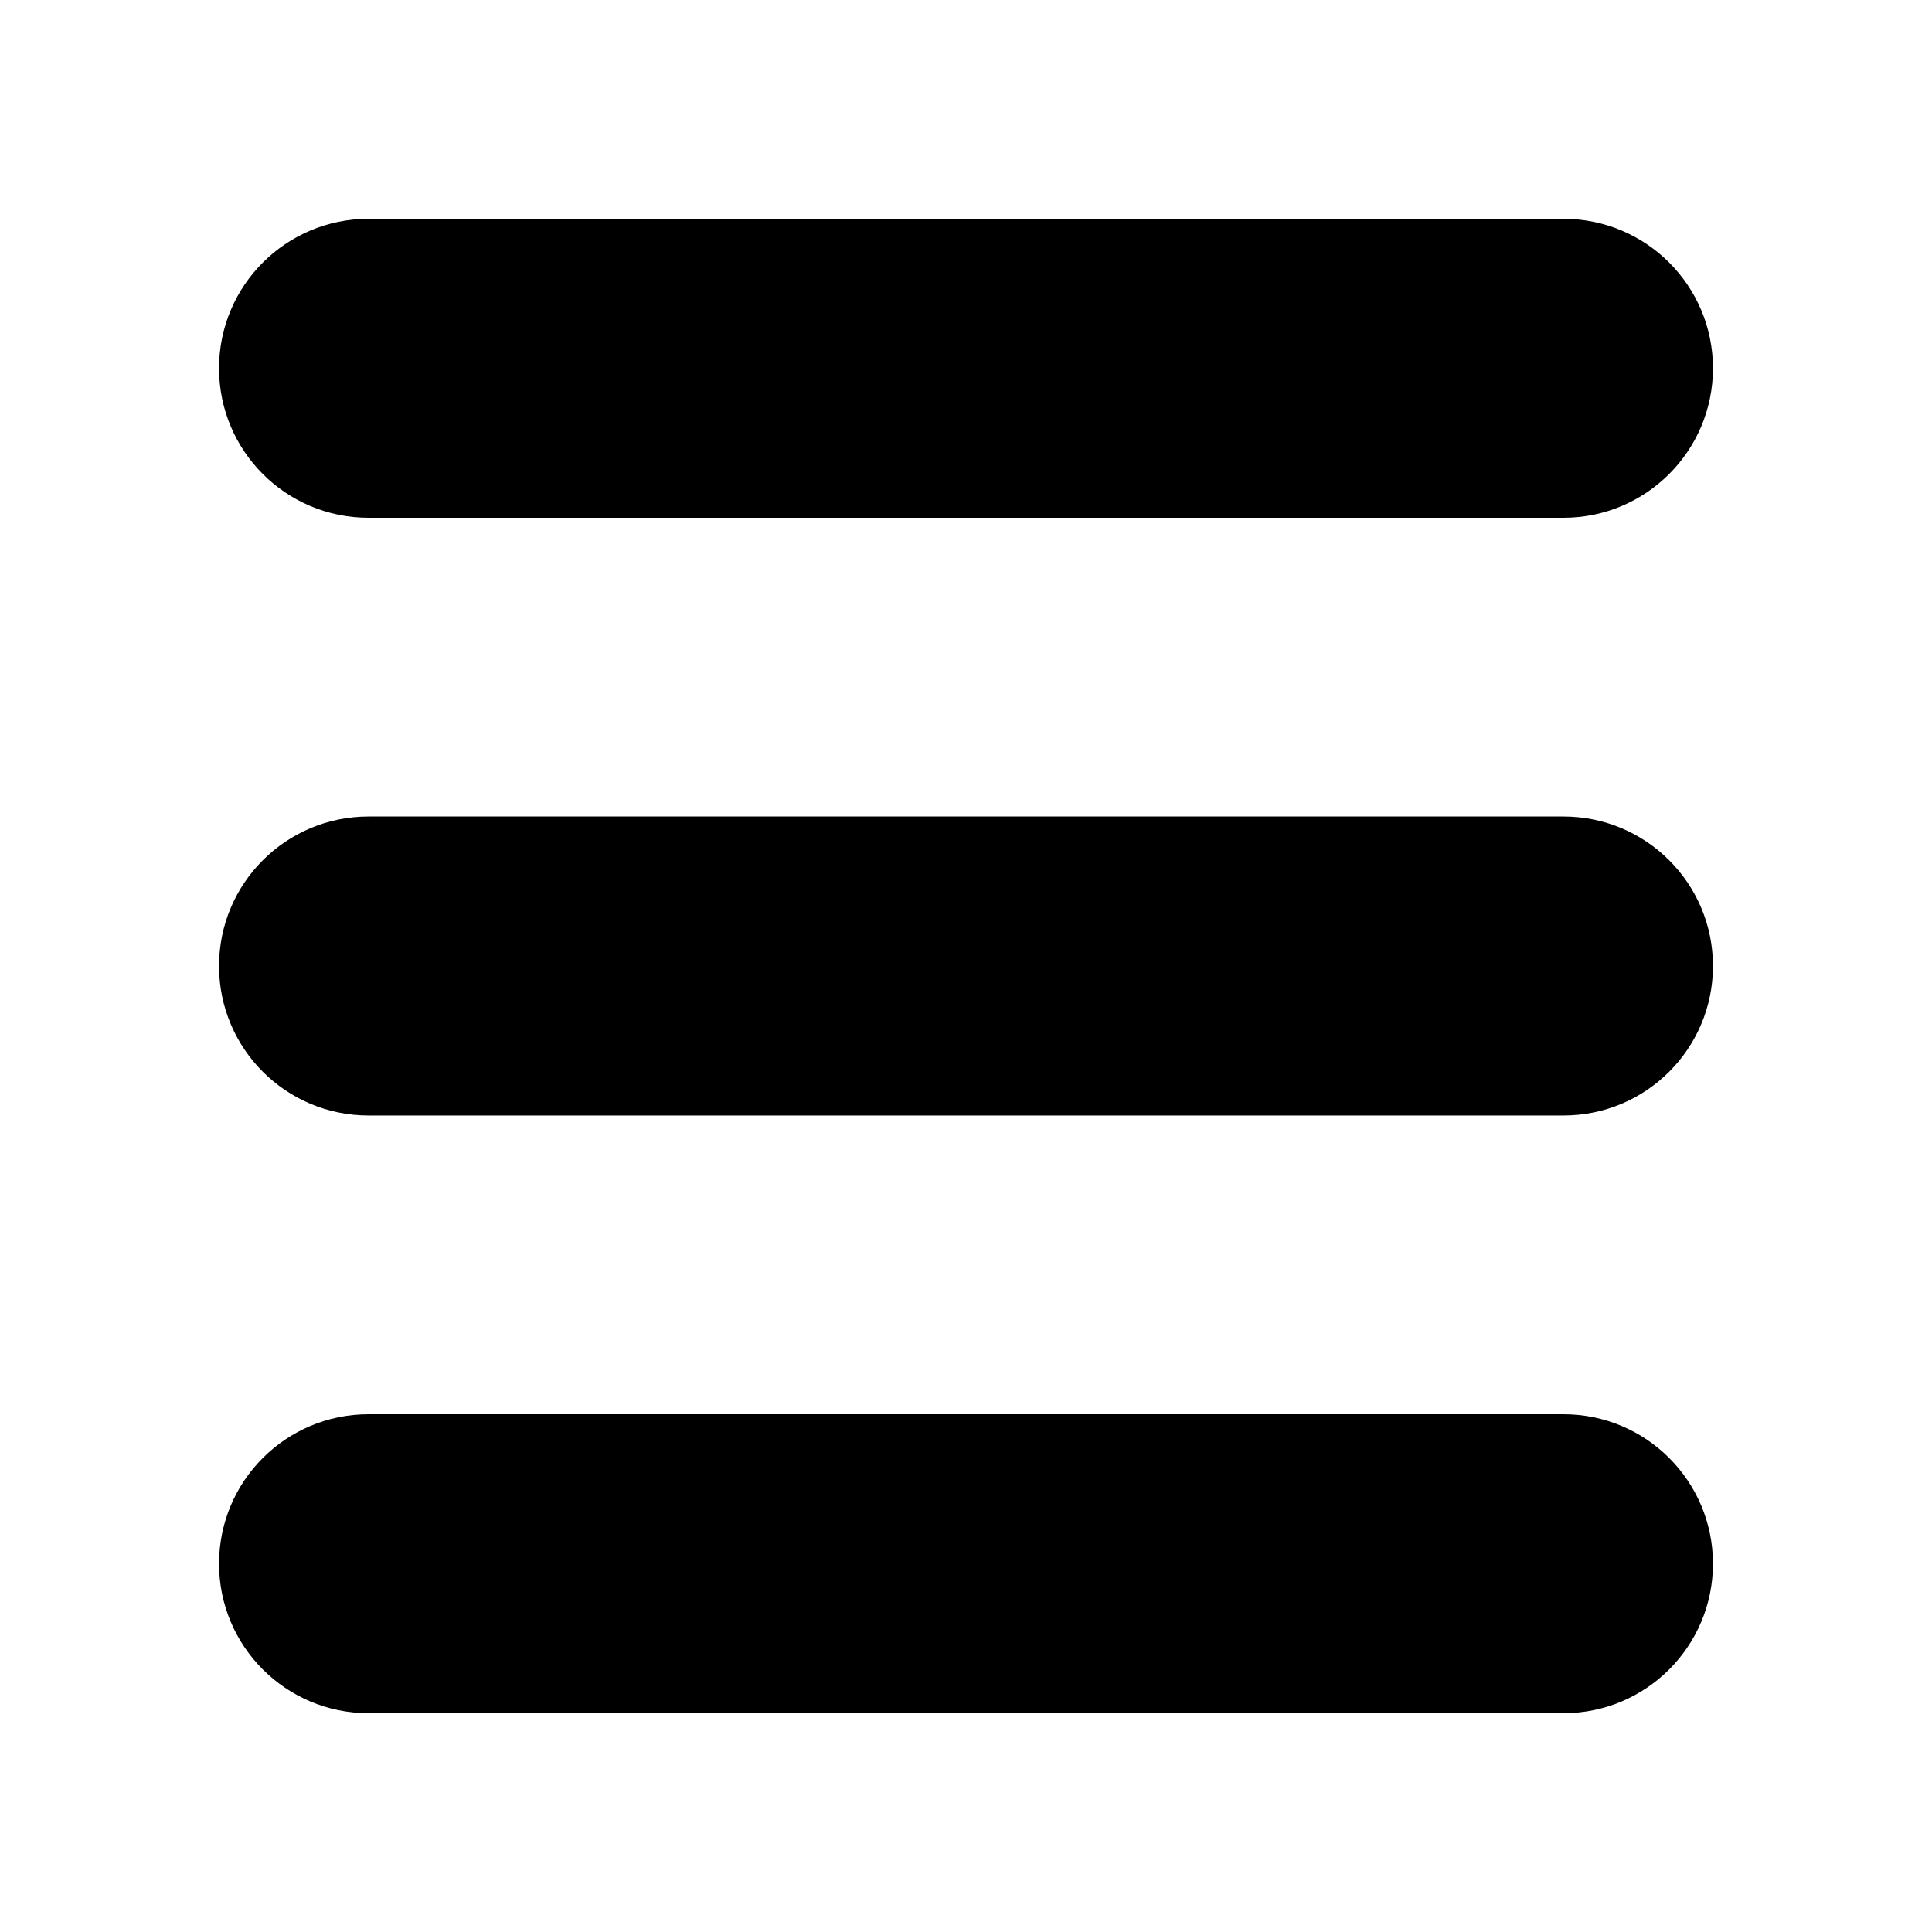
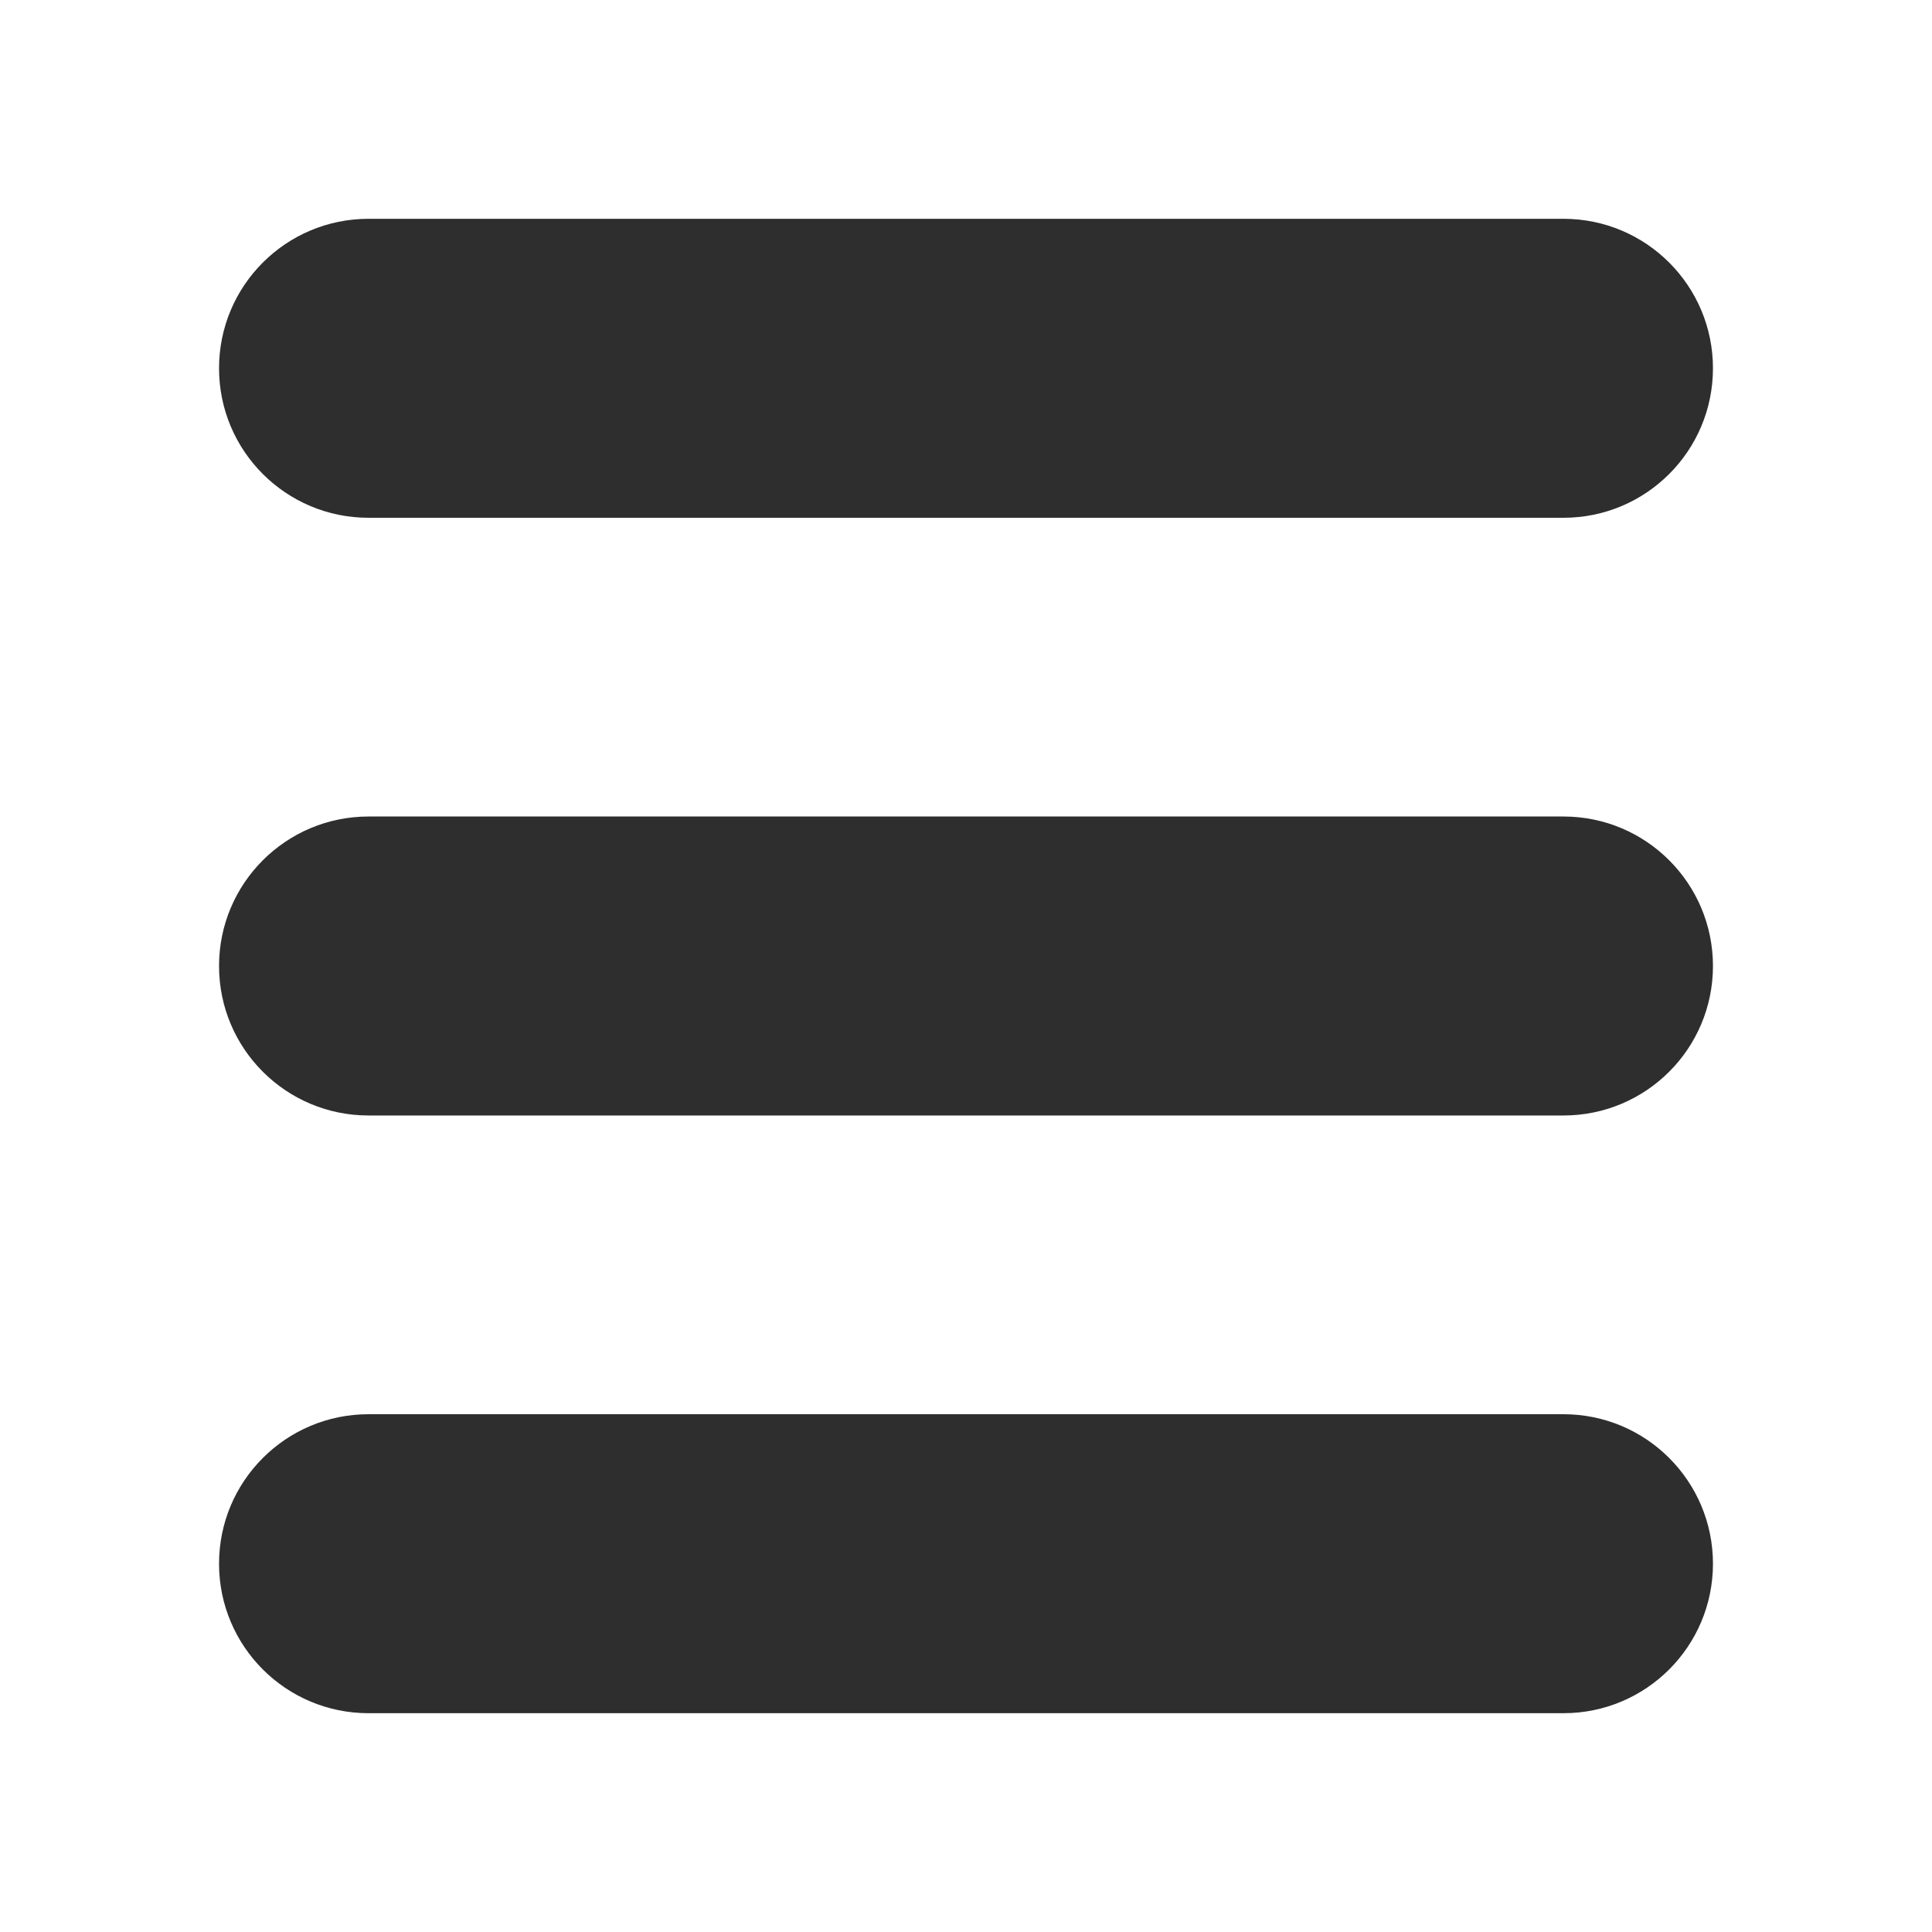
<svg xmlns="http://www.w3.org/2000/svg" version="1.1" id="Layer_1" x="0px" y="0px" viewBox="0 0 800 800" style="enable-background:new 0 0 800 800;" xml:space="preserve">
-   <g id="XMLID_240_">
+   <style type="text/css">
+ 	.st0{opacity:0.82;}
+ </style>
+   <g id="XMLID_240_" class="st0">
    <path id="XMLID_241_" d="M152.6,214.4h494.8c34.2,0,61.9-27.7,61.9-61.9s-27.7-61.9-61.9-61.9H152.6c-34.2,0-61.9,27.7-61.9,61.9   S118.4,214.4,152.6,214.4z" />
    <path id="XMLID_242_" d="M647.4,338.1H152.6c-34.2,0-61.9,27.7-61.9,61.9s27.7,61.9,61.9,61.9h494.8c34.2,0,61.9-27.7,61.9-61.9   S681.6,338.1,647.4,338.1z" />
    <path id="XMLID_243_" d="M647.4,585.6H152.6c-34.2,0-61.9,27.7-61.9,61.9c0,34.2,27.7,61.9,61.9,61.9h494.8   c34.2,0,61.9-27.7,61.9-61.9C709.3,613.3,681.6,585.6,647.4,585.6z" />
  </g>
</svg>
